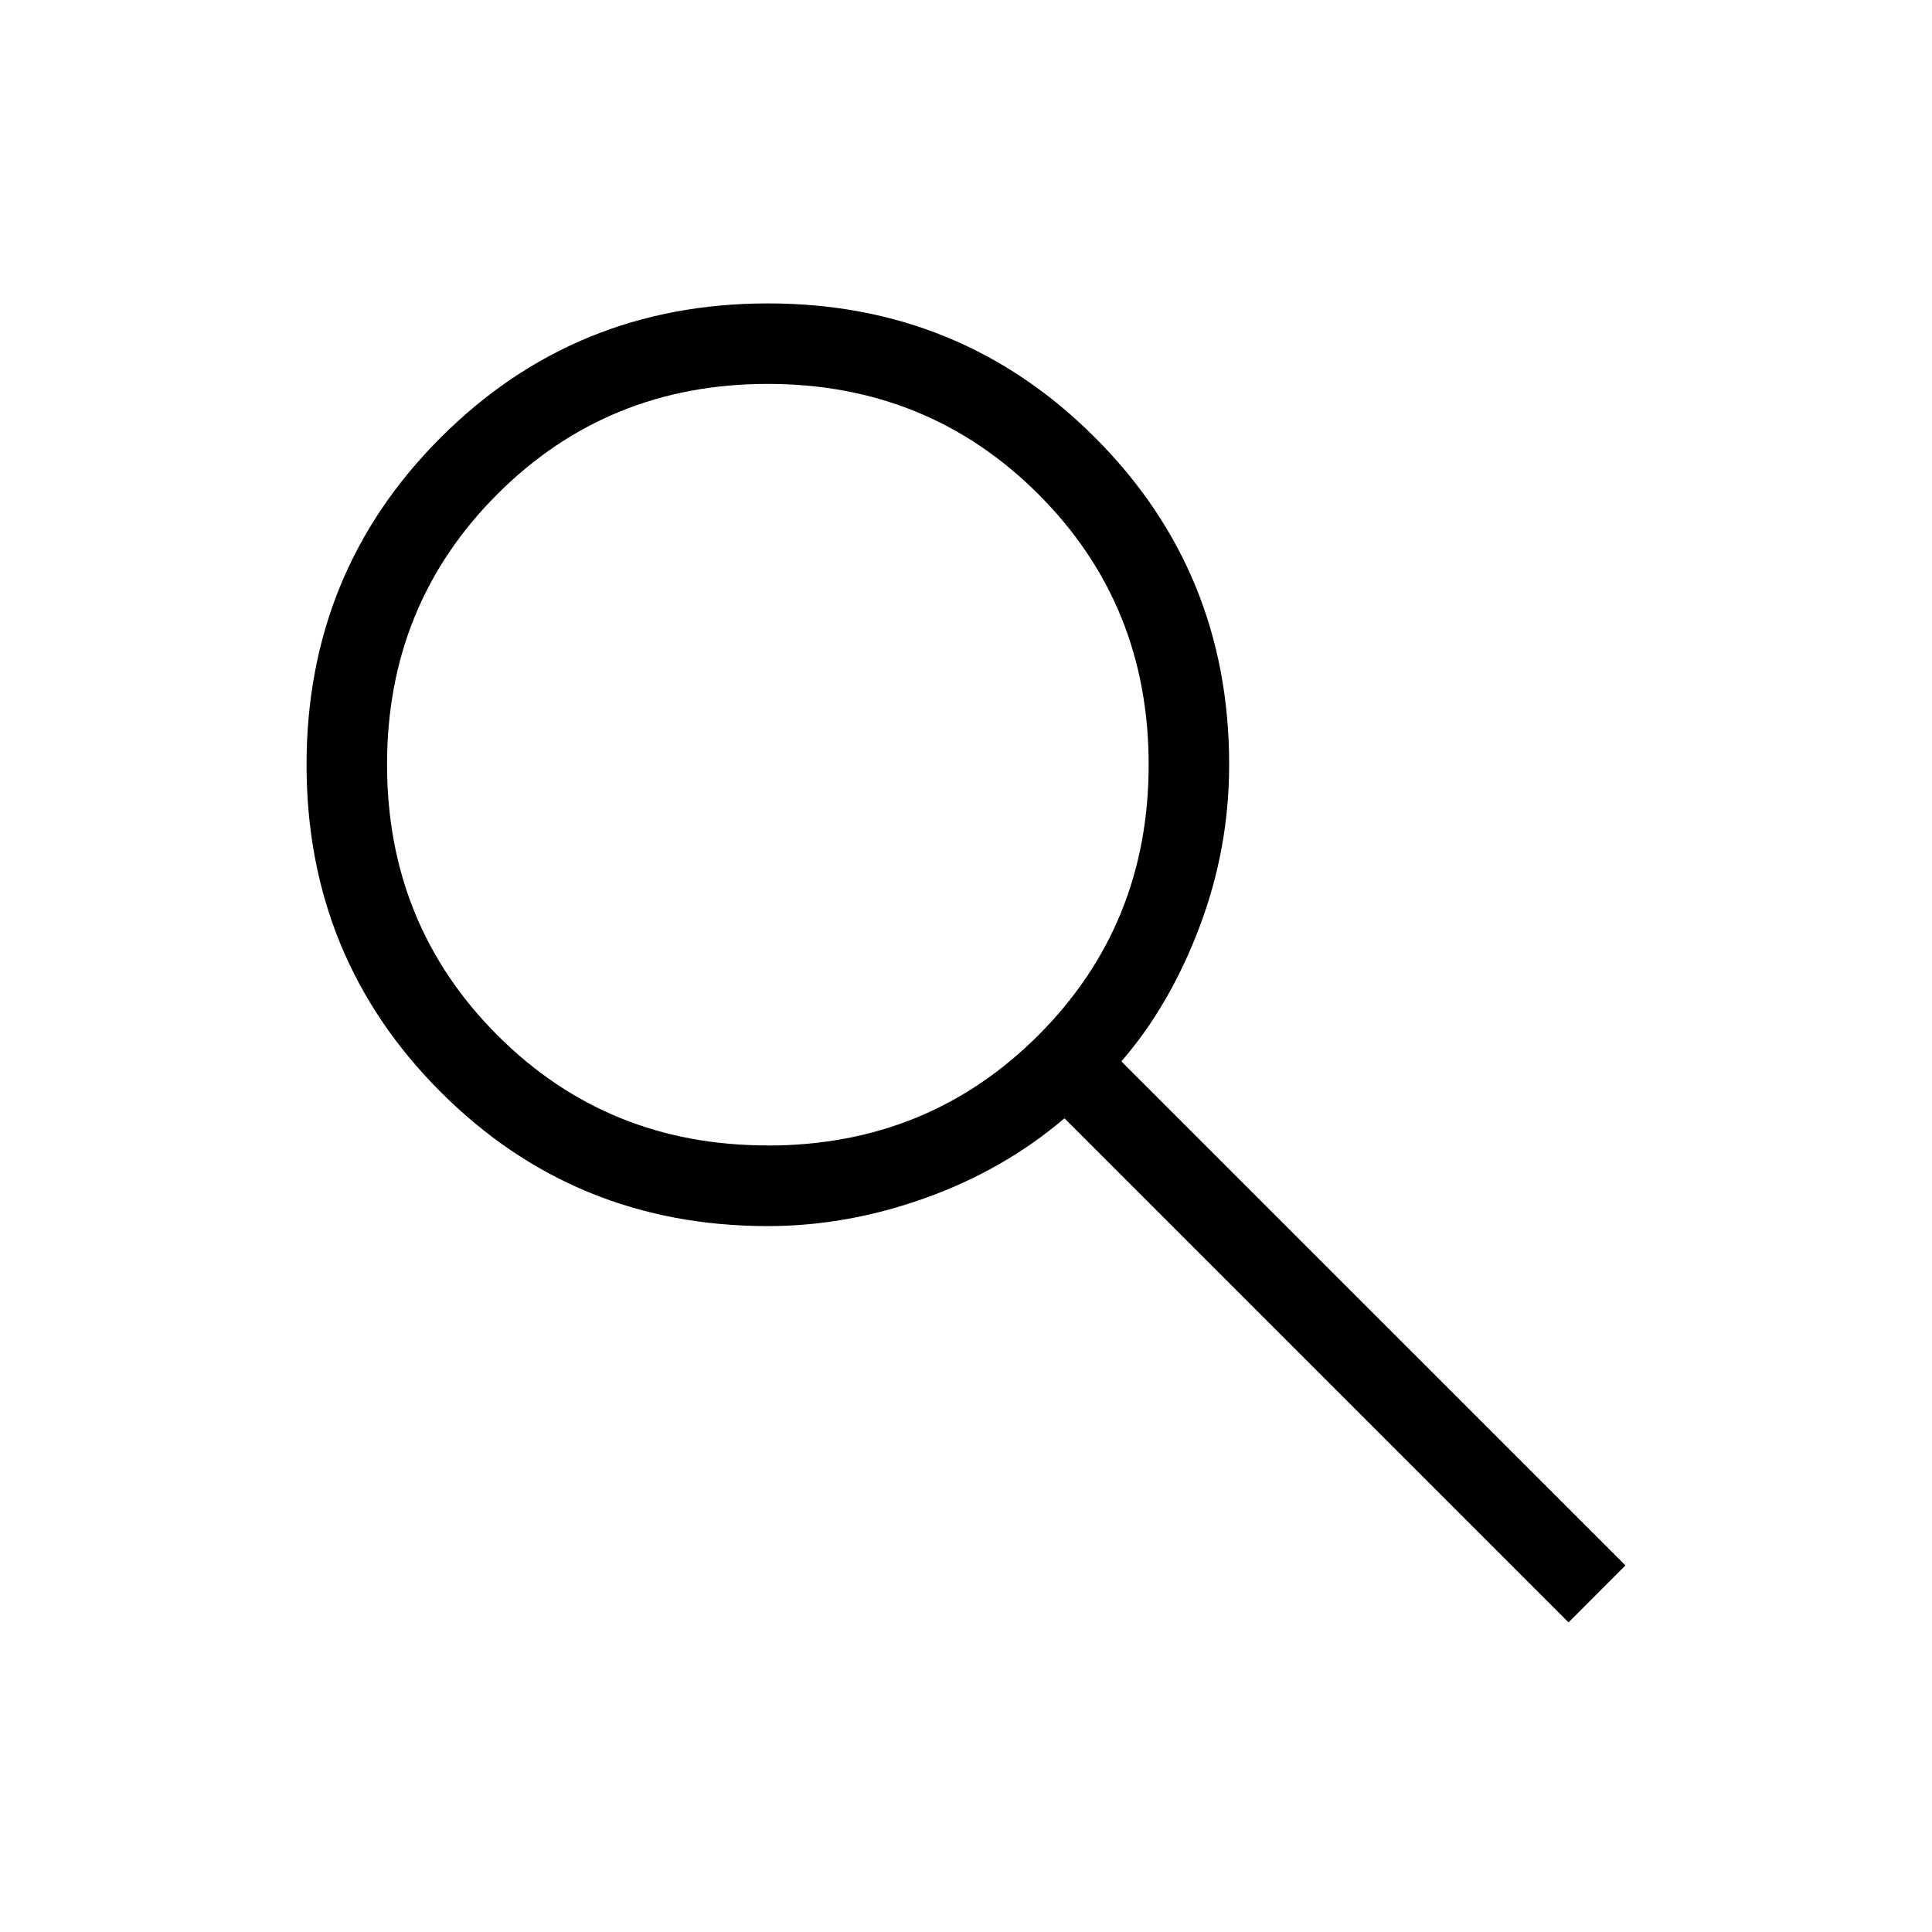
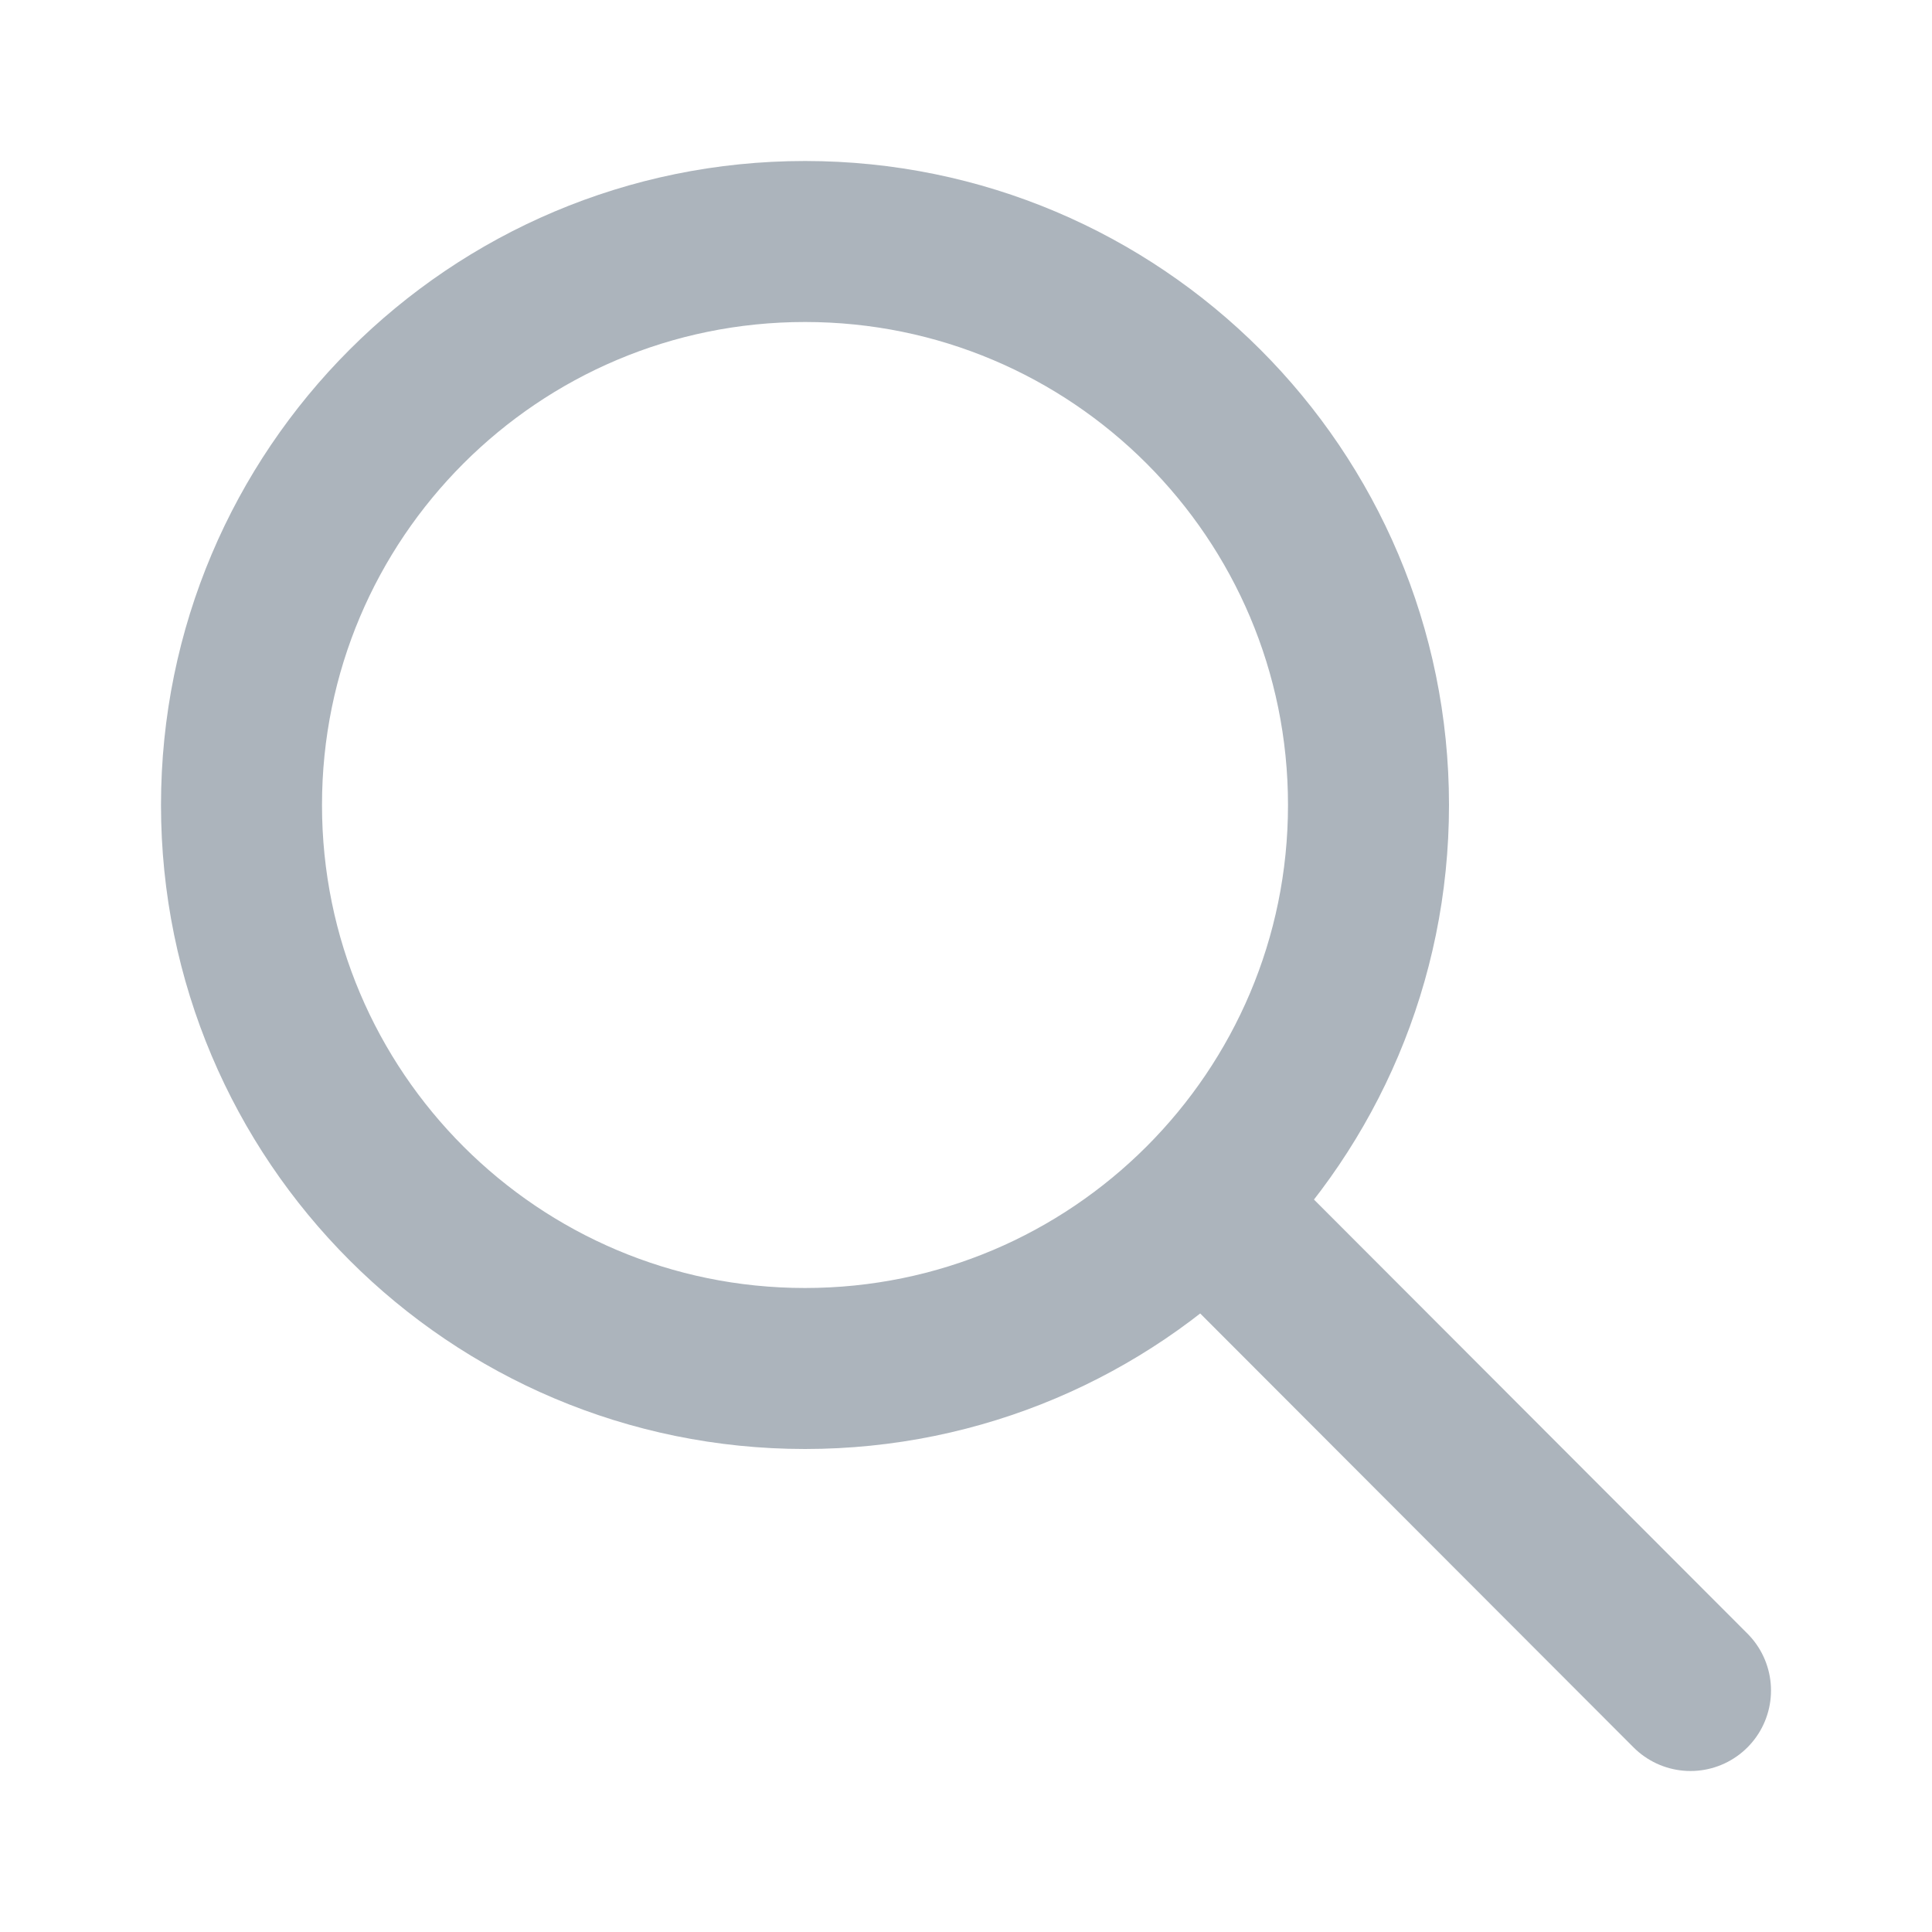
- <svg xmlns="http://www.w3.org/2000/svg" width="1em" height="1em" viewBox="0 0 24 24">
-   <path fill="currentColor" d="m19.485 20.154l-6.262-6.262q-.75.639-1.725.989t-1.96.35q-2.398 0-4.064-1.666Q3.808 11.898 3.808 9.5t1.666-4.064t4.064-1.667t4.065 1.667T15.269 9.5q0 1.042-.369 2.017t-.97 1.668l6.262 6.261zM9.539 14.23q1.99 0 3.36-1.37t1.37-3.361t-1.37-3.36t-3.36-1.37t-3.361 1.37t-1.37 3.36t1.37 3.36t3.36 1.37" />
+ <svg xmlns="http://www.w3.org/2000/svg" viewBox="0 0 24 24" fill="none">
+   <g id="SVGRepo_bgCarrier" stroke-width="0" />
+   <g id="SVGRepo_tracerCarrier" stroke-linecap="round" stroke-linejoin="round" />
+   <g id="SVGRepo_iconCarrier">
+     <path d="M14.954 14.946L21 21M17 10C17 13.866 13.866 17 10 17C6.134 17 3 13.866 3 10C3 6.134 6.134 3 10 3C13.866 3 17 6.134 17 10Z" stroke="#ACB4BC" stroke-width="2" stroke-linecap="round" stroke-linejoin="round" />
+   </g>
</svg>
